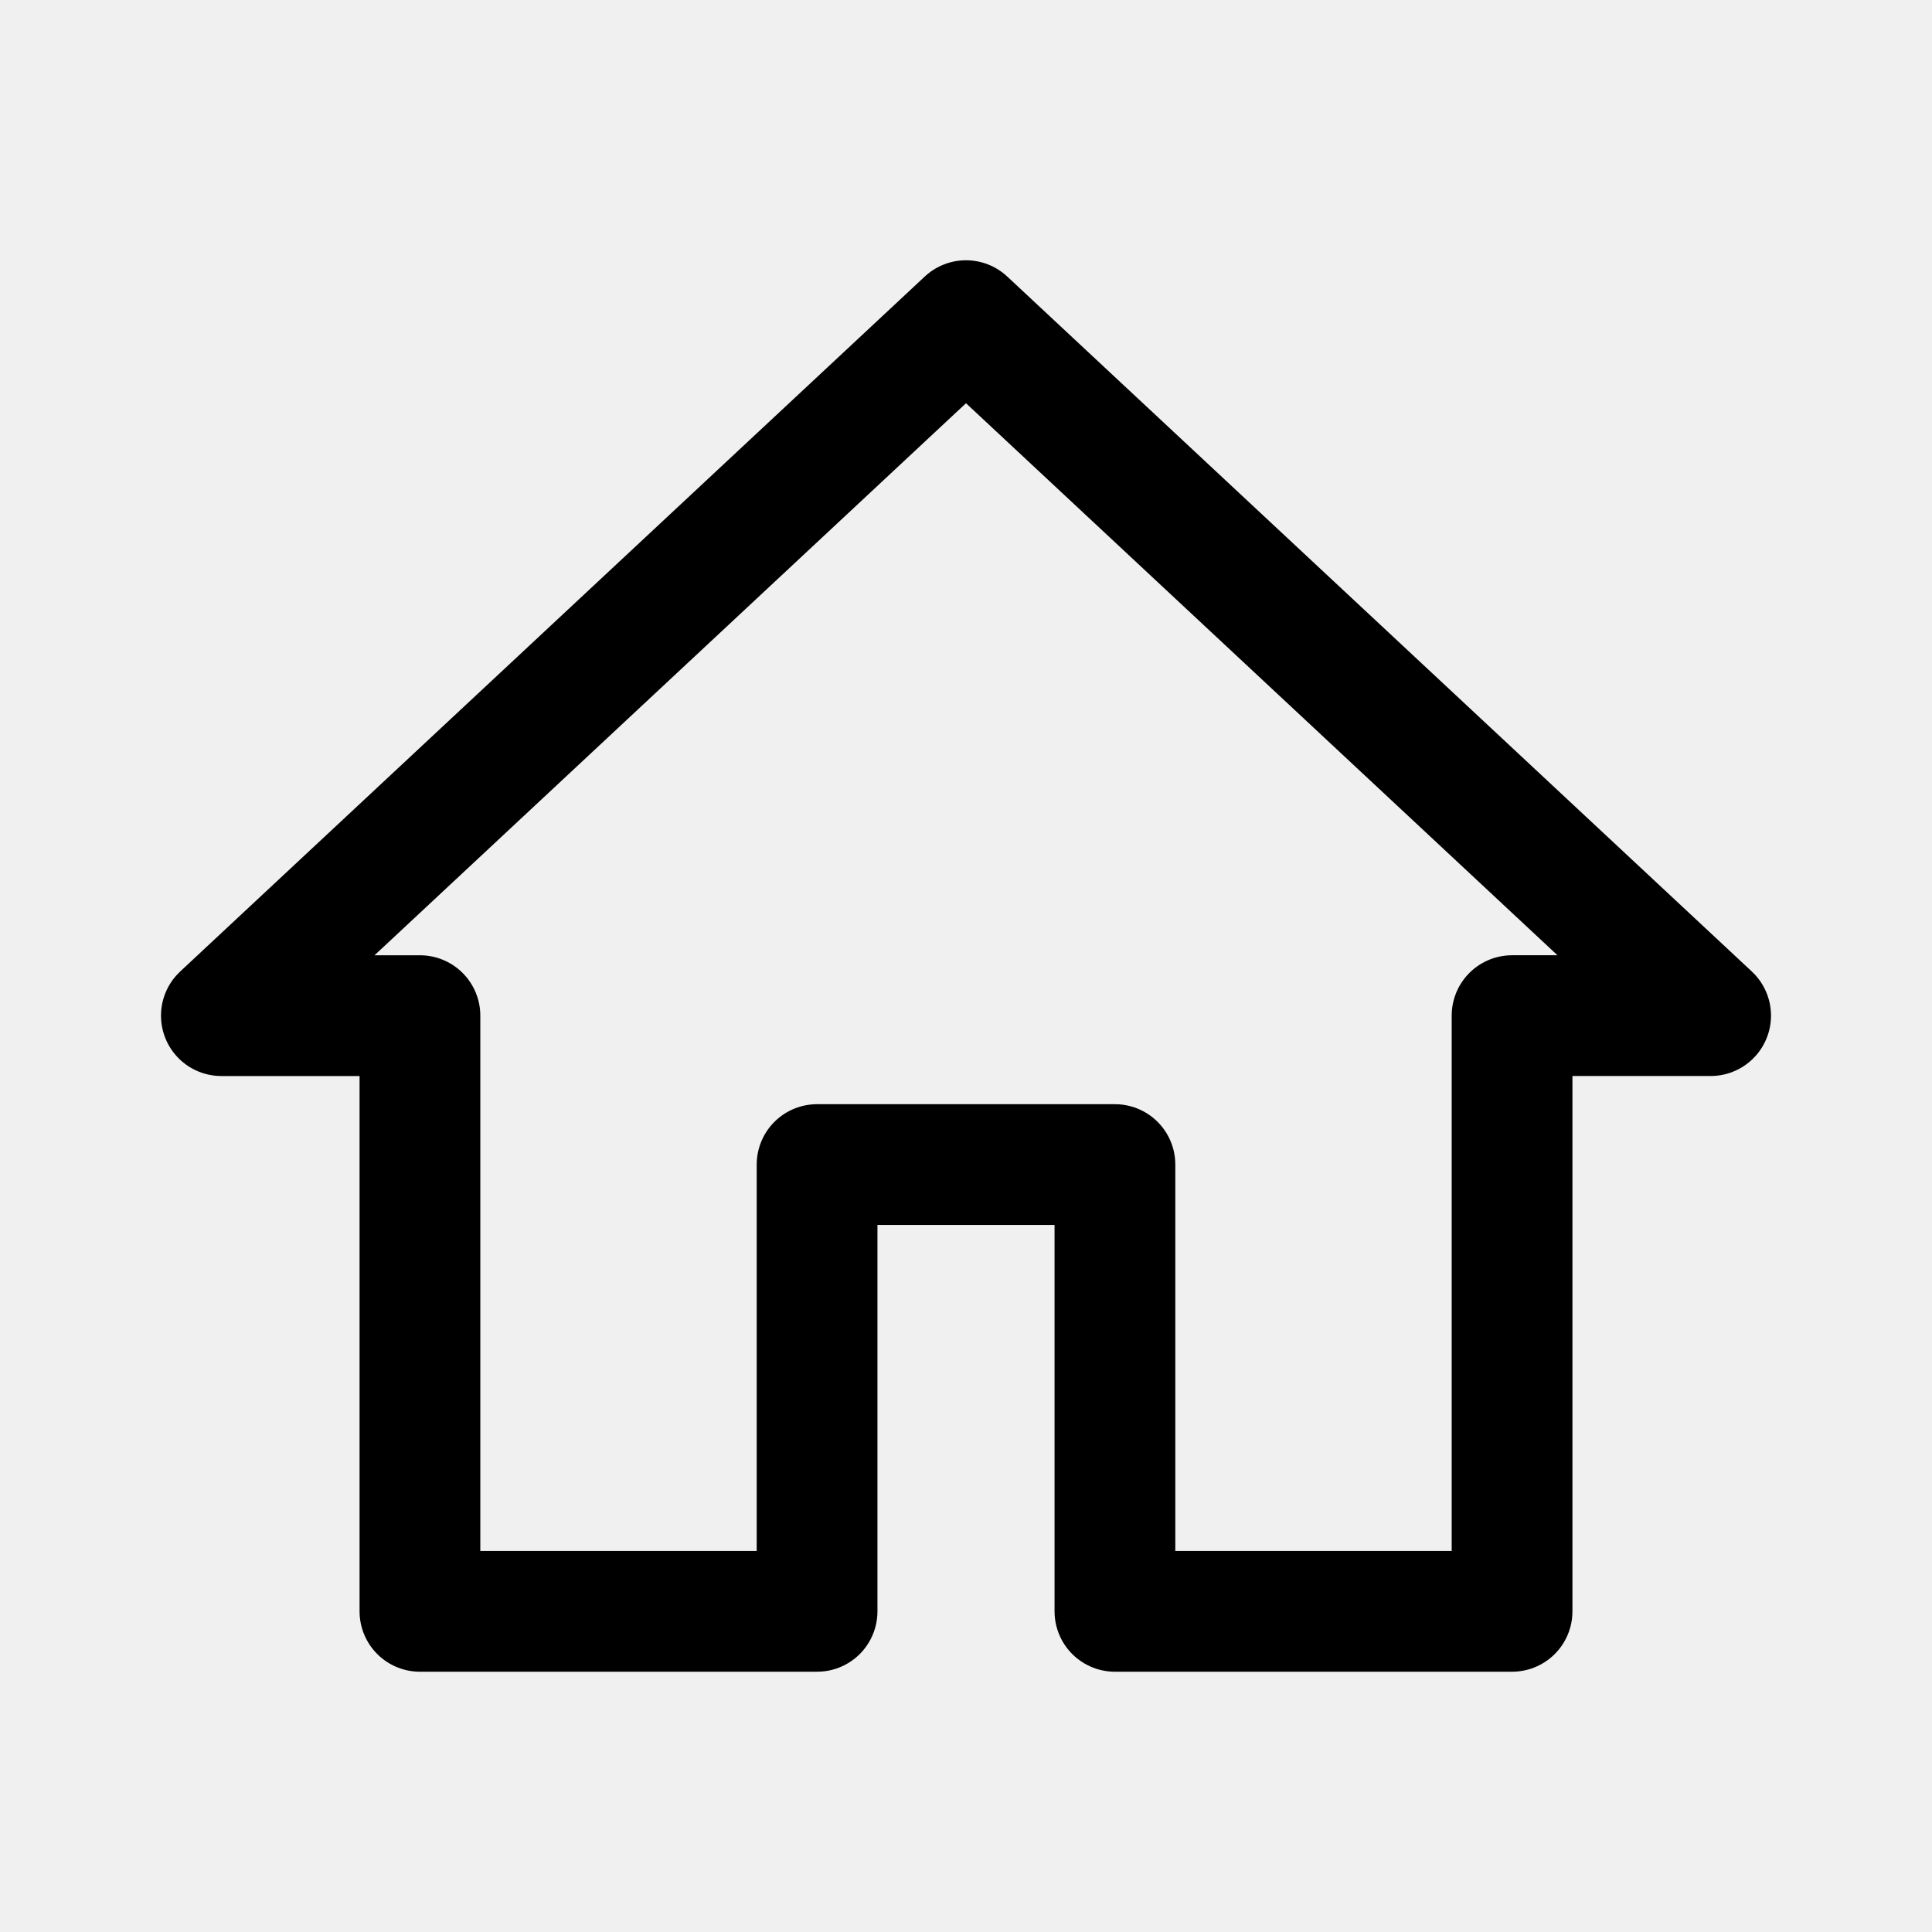
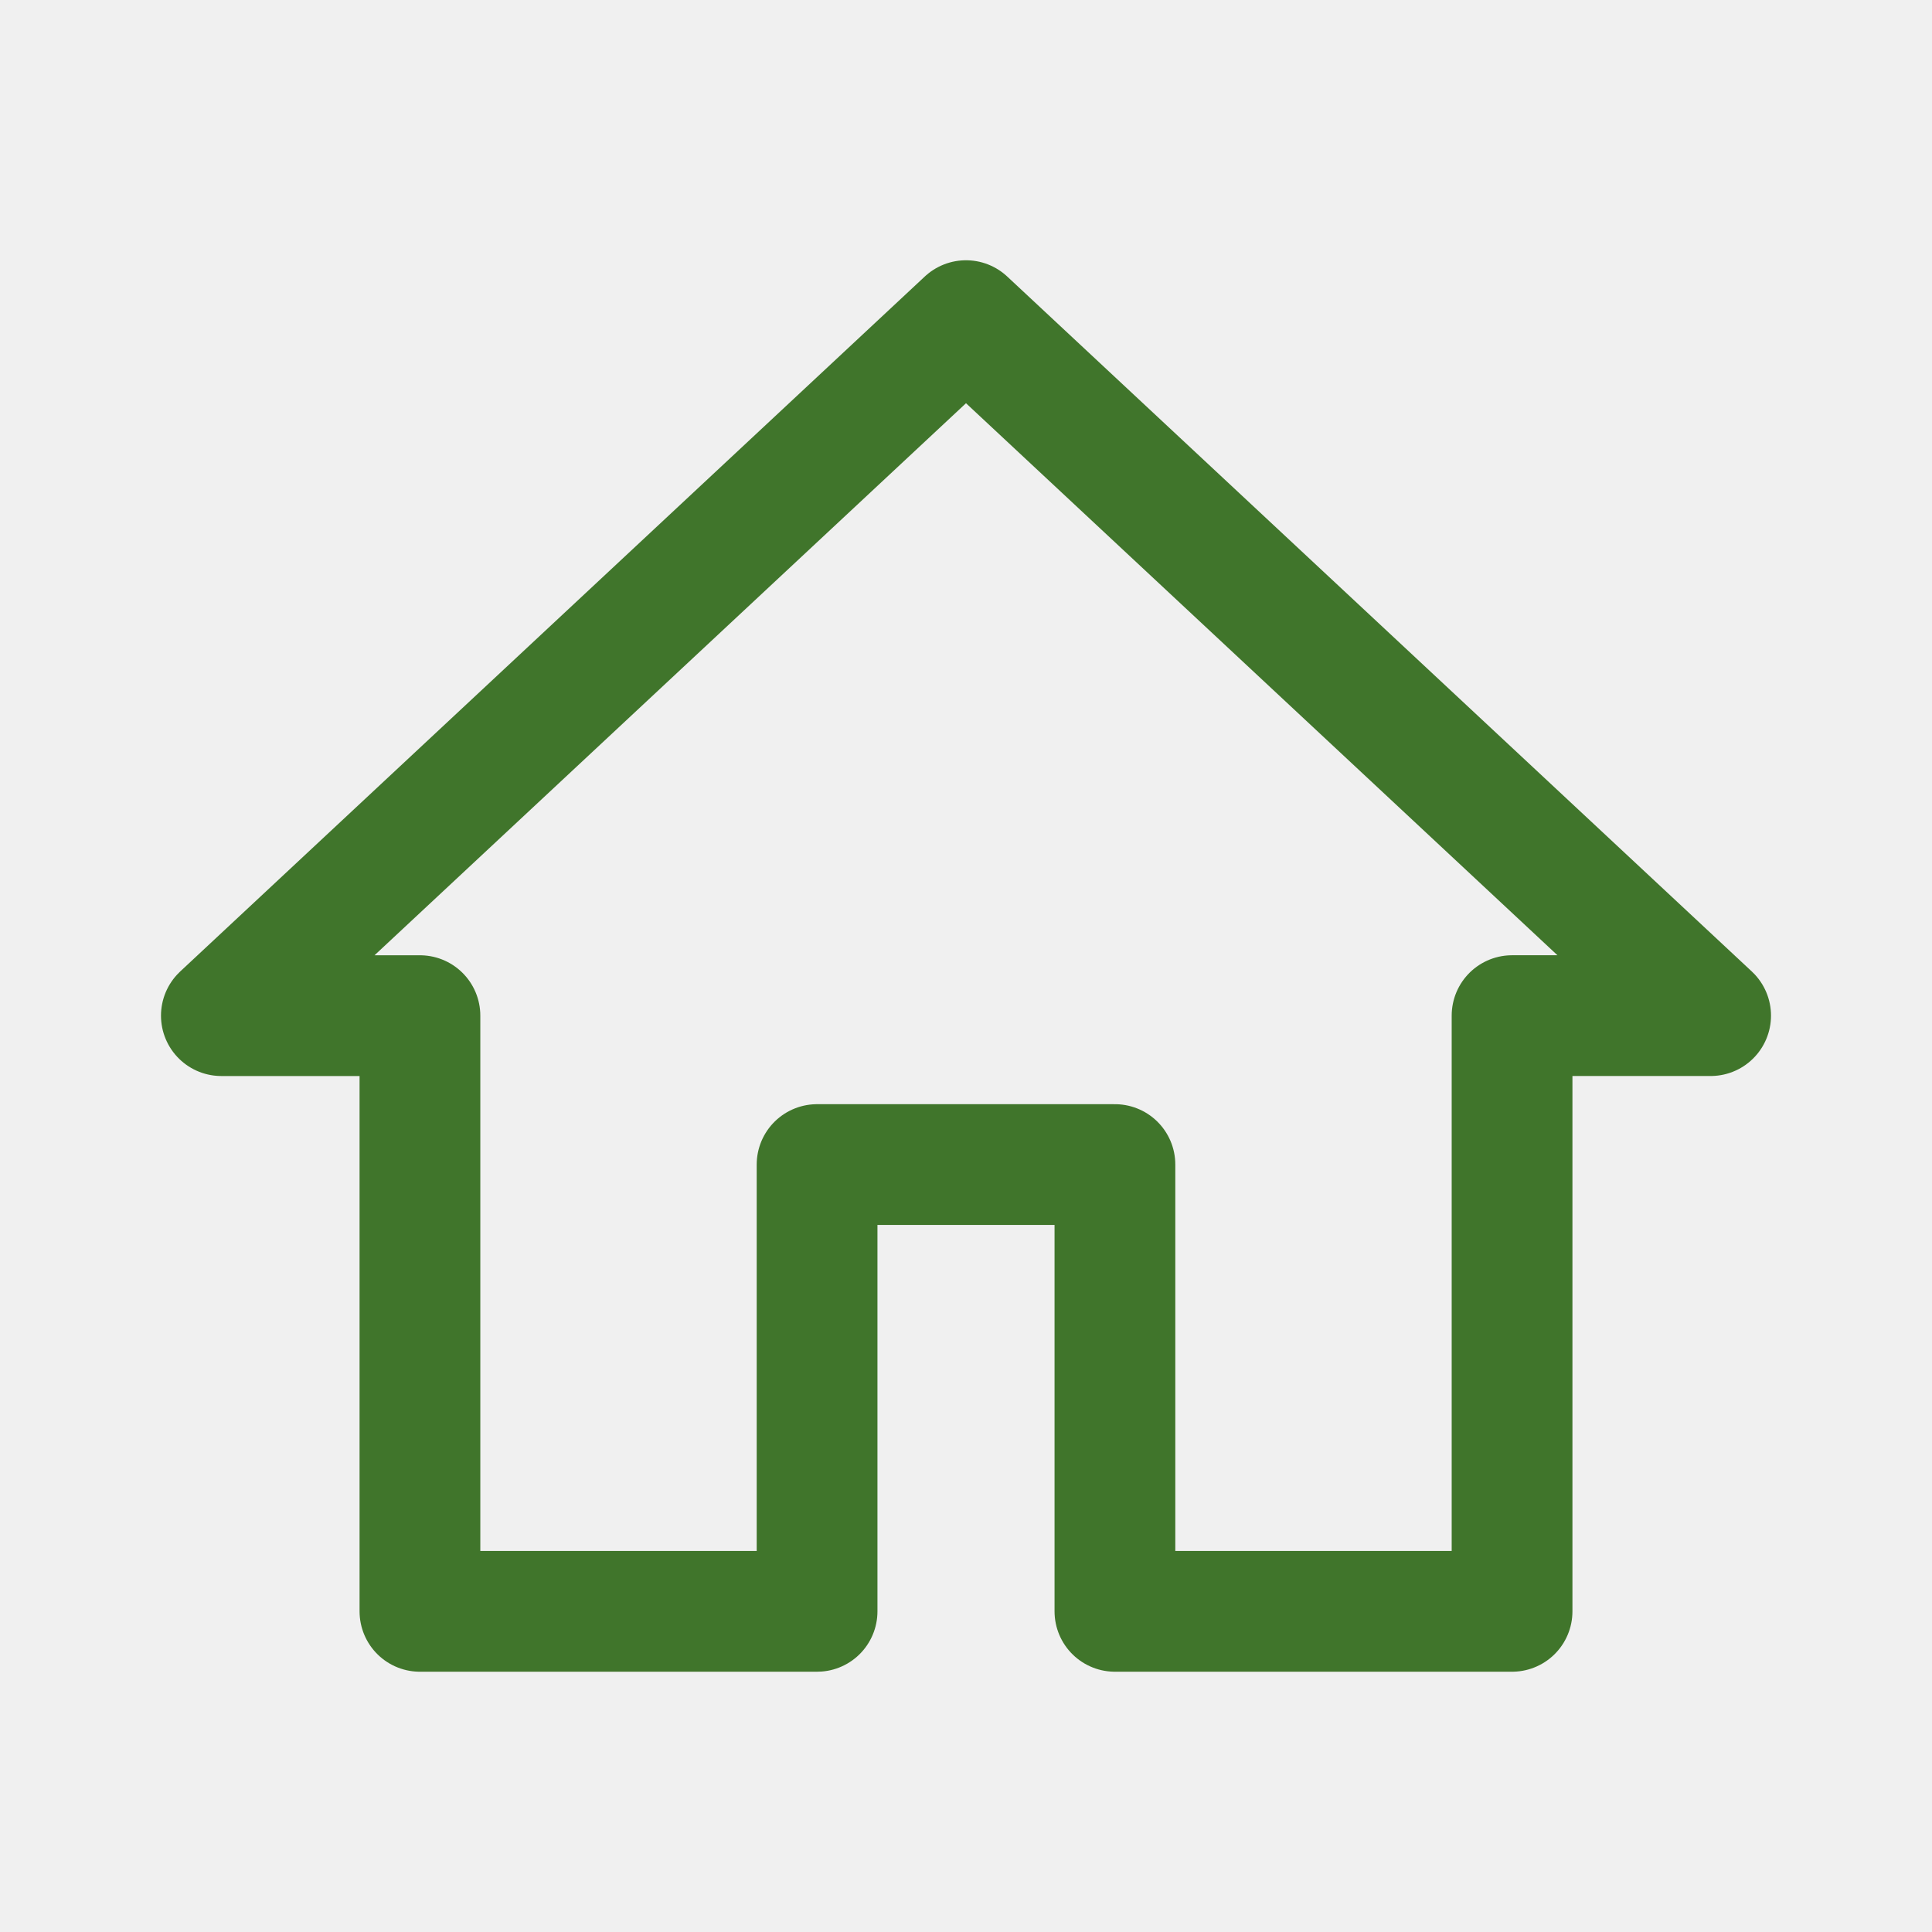
<svg xmlns="http://www.w3.org/2000/svg" width="800px" height="800px" viewBox="0 0 192 192" xml:space="preserve" id="svg1011" fill="none" version="1.1">
  <defs id="defs1009">
    <filter id="mask-powermask-path-effect5363_inverse" width="100" height="100" x="-50" y="-50" style="color-interpolation-filters:sRGB">
      <feColorMatrix id="mask-powermask-path-effect5363_primitive1" result="fbSourceGraphic" type="saturate" values="1" />
      <feColorMatrix id="mask-powermask-path-effect5363_primitive2" in="fbSourceGraphic" values="-1 0 0 0 1 0 -1 0 0 1 0 0 -1 0 1 0 0 0 1 0" />
    </filter>
    <filter id="mask-powermask-path-effect5414_inverse" width="100" height="100" x="-50" y="-50" style="color-interpolation-filters:sRGB">
      <feColorMatrix id="mask-powermask-path-effect5414_primitive1" result="fbSourceGraphic" type="saturate" values="1" />
      <feColorMatrix id="mask-powermask-path-effect5414_primitive2" in="fbSourceGraphic" values="-1 0 0 0 1 0 -1 0 0 1 0 0 -1 0 1 0 0 0 1 0" />
    </filter>
    <filter id="mask-powermask-path-effect5444_inverse" width="100" height="100" x="-50" y="-50" style="color-interpolation-filters:sRGB">
      <feColorMatrix id="mask-powermask-path-effect5444_primitive1" result="fbSourceGraphic" type="saturate" values="1" />
      <feColorMatrix id="mask-powermask-path-effect5444_primitive2" in="fbSourceGraphic" values="-1 0 0 0 1 0 -1 0 0 1 0 0 -1 0 1 0 0 0 1 0" />
    </filter>
    <filter id="mask-powermask-path-effect5462_inverse" width="100" height="100" x="-50" y="-50" style="color-interpolation-filters:sRGB">
      <feColorMatrix id="mask-powermask-path-effect5462_primitive1" result="fbSourceGraphic" type="saturate" values="1" />
      <feColorMatrix id="mask-powermask-path-effect5462_primitive2" in="fbSourceGraphic" values="-1 0 0 0 1 0 -1 0 0 1 0 0 -1 0 1 0 0 0 1 0" />
    </filter>
    <filter id="mask-powermask-path-effect5473_inverse" width="100" height="100" x="-50" y="-50" style="color-interpolation-filters:sRGB">
      <feColorMatrix id="mask-powermask-path-effect5473_primitive1" result="fbSourceGraphic" type="saturate" values="1" />
      <feColorMatrix id="mask-powermask-path-effect5473_primitive2" in="fbSourceGraphic" values="-1 0 0 0 1 0 -1 0 0 1 0 0 -1 0 1 0 0 0 1 0" />
    </filter>
    <filter id="mask-powermask-path-effect7499_inverse" width="100" height="100" x="-50" y="-50" style="color-interpolation-filters:sRGB">
      <feColorMatrix id="mask-powermask-path-effect7499_primitive1" result="fbSourceGraphic" type="saturate" values="1" />
      <feColorMatrix id="mask-powermask-path-effect7499_primitive2" in="fbSourceGraphic" values="-1 0 0 0 1 0 -1 0 0 1 0 0 -1 0 1 0 0 0 1 0" />
    </filter>
    <filter id="mask-powermask-path-effect7510_inverse" width="100" height="100" x="-50" y="-50" style="color-interpolation-filters:sRGB">
      <feColorMatrix id="mask-powermask-path-effect7510_primitive1" result="fbSourceGraphic" type="saturate" values="1" />
      <feColorMatrix id="mask-powermask-path-effect7510_primitive2" in="fbSourceGraphic" values="-1 0 0 0 1 0 -1 0 0 1 0 0 -1 0 1 0 0 0 1 0" />
    </filter>
    <filter id="mask-powermask-path-effect5363_inverse-3" width="100" height="100" x="-50" y="-50" style="color-interpolation-filters:sRGB">
      <feColorMatrix id="mask-powermask-path-effect5363_primitive1-8" result="fbSourceGraphic" type="saturate" values="1" />
      <feColorMatrix id="mask-powermask-path-effect5363_primitive2-0" in="fbSourceGraphic" values="-1 0 0 0 1 0 -1 0 0 1 0 0 -1 0 1 0 0 0 1 0" />
    </filter>
    <filter id="mask-powermask-path-effect5414_inverse-1" width="100" height="100" x="-50" y="-50" style="color-interpolation-filters:sRGB">
      <feColorMatrix id="mask-powermask-path-effect5414_primitive1-5" result="fbSourceGraphic" type="saturate" values="1" />
      <feColorMatrix id="mask-powermask-path-effect5414_primitive2-0" in="fbSourceGraphic" values="-1 0 0 0 1 0 -1 0 0 1 0 0 -1 0 1 0 0 0 1 0" />
    </filter>
    <filter id="mask-powermask-path-effect5444_inverse-8" width="100" height="100" x="-50" y="-50" style="color-interpolation-filters:sRGB">
      <feColorMatrix id="mask-powermask-path-effect5444_primitive1-0" result="fbSourceGraphic" type="saturate" values="1" />
      <feColorMatrix id="mask-powermask-path-effect5444_primitive2-7" in="fbSourceGraphic" values="-1 0 0 0 1 0 -1 0 0 1 0 0 -1 0 1 0 0 0 1 0" />
    </filter>
    <filter id="mask-powermask-path-effect5462_inverse-6" width="100" height="100" x="-50" y="-50" style="color-interpolation-filters:sRGB">
      <feColorMatrix id="mask-powermask-path-effect5462_primitive1-1" result="fbSourceGraphic" type="saturate" values="1" />
      <feColorMatrix id="mask-powermask-path-effect5462_primitive2-5" in="fbSourceGraphic" values="-1 0 0 0 1 0 -1 0 0 1 0 0 -1 0 1 0 0 0 1 0" />
    </filter>
    <filter id="mask-powermask-path-effect5473_inverse-5" width="100" height="100" x="-50" y="-50" style="color-interpolation-filters:sRGB">
      <feColorMatrix id="mask-powermask-path-effect5473_primitive1-3" result="fbSourceGraphic" type="saturate" values="1" />
      <feColorMatrix id="mask-powermask-path-effect5473_primitive2-5" in="fbSourceGraphic" values="-1 0 0 0 1 0 -1 0 0 1 0 0 -1 0 1 0 0 0 1 0" />
    </filter>
    <filter id="mask-powermask-path-effect7499_inverse-3" width="100" height="100" x="-50" y="-50" style="color-interpolation-filters:sRGB">
      <feColorMatrix id="mask-powermask-path-effect7499_primitive1-5" result="fbSourceGraphic" type="saturate" values="1" />
      <feColorMatrix id="mask-powermask-path-effect7499_primitive2-1" in="fbSourceGraphic" values="-1 0 0 0 1 0 -1 0 0 1 0 0 -1 0 1 0 0 0 1 0" />
    </filter>
    <filter id="mask-powermask-path-effect7510_inverse-0" width="100" height="100" x="-50" y="-50" style="color-interpolation-filters:sRGB">
      <feColorMatrix id="mask-powermask-path-effect7510_primitive1-6" result="fbSourceGraphic" type="saturate" values="1" />
      <feColorMatrix id="mask-powermask-path-effect7510_primitive2-1" in="fbSourceGraphic" values="-1 0 0 0 1 0 -1 0 0 1 0 0 -1 0 1 0 0 0 1 0" />
    </filter>
    <filter id="filter0_d" width="61.288" height="67.596" x="10.75" y="8.779" color-interpolation-filters="sRGB" filterUnits="userSpaceOnUse">
      <feFlood id="feFlood3303" flood-opacity="0" result="BackgroundImageFix" />
      <feColorMatrix id="feColorMatrix3305" in="SourceAlpha" type="matrix" values="0 0 0 0 0 0 0 0 0 0 0 0 0 0 0 0 0 0 127 0" />
      <feOffset id="feOffset3307" />
      <feGaussianBlur id="feGaussianBlur3309" stdDeviation="10" />
      <feColorMatrix id="feColorMatrix3311" type="matrix" values="0 0 0 0 0.331 0 0 0 0 0.399 0 0 0 0 0.496 0 0 0 0.32 0" />
      <feBlend id="feBlend3313" in2="BackgroundImageFix" mode="normal" result="effect1_dropShadow" />
      <feBlend id="feBlend3315" in="SourceGraphic" in2="effect1_dropShadow" mode="normal" result="shape" />
    </filter>
    <filter id="mask-powermask-path-effect5363_inverse-7" width="100" height="100" x="-50" y="-50" style="color-interpolation-filters:sRGB">
      <feColorMatrix id="mask-powermask-path-effect5363_primitive1-3" result="fbSourceGraphic" type="saturate" values="1" />
      <feColorMatrix id="mask-powermask-path-effect5363_primitive2-2" in="fbSourceGraphic" values="-1 0 0 0 1 0 -1 0 0 1 0 0 -1 0 1 0 0 0 1 0" />
    </filter>
    <filter id="mask-powermask-path-effect5414_inverse-9" width="100" height="100" x="-50" y="-50" style="color-interpolation-filters:sRGB">
      <feColorMatrix id="mask-powermask-path-effect5414_primitive1-6" result="fbSourceGraphic" type="saturate" values="1" />
      <feColorMatrix id="mask-powermask-path-effect5414_primitive2-5" in="fbSourceGraphic" values="-1 0 0 0 1 0 -1 0 0 1 0 0 -1 0 1 0 0 0 1 0" />
    </filter>
    <filter id="mask-powermask-path-effect5444_inverse-3" width="100" height="100" x="-50" y="-50" style="color-interpolation-filters:sRGB">
      <feColorMatrix id="mask-powermask-path-effect5444_primitive1-7" result="fbSourceGraphic" type="saturate" values="1" />
      <feColorMatrix id="mask-powermask-path-effect5444_primitive2-6" in="fbSourceGraphic" values="-1 0 0 0 1 0 -1 0 0 1 0 0 -1 0 1 0 0 0 1 0" />
    </filter>
    <filter id="mask-powermask-path-effect5462_inverse-61" width="100" height="100" x="-50" y="-50" style="color-interpolation-filters:sRGB">
      <feColorMatrix id="mask-powermask-path-effect5462_primitive1-0" result="fbSourceGraphic" type="saturate" values="1" />
      <feColorMatrix id="mask-powermask-path-effect5462_primitive2-8" in="fbSourceGraphic" values="-1 0 0 0 1 0 -1 0 0 1 0 0 -1 0 1 0 0 0 1 0" />
    </filter>
    <filter id="mask-powermask-path-effect5473_inverse-4" width="100" height="100" x="-50" y="-50" style="color-interpolation-filters:sRGB">
      <feColorMatrix id="mask-powermask-path-effect5473_primitive1-38" result="fbSourceGraphic" type="saturate" values="1" />
      <feColorMatrix id="mask-powermask-path-effect5473_primitive2-6" in="fbSourceGraphic" values="-1 0 0 0 1 0 -1 0 0 1 0 0 -1 0 1 0 0 0 1 0" />
    </filter>
    <filter id="mask-powermask-path-effect7499_inverse-2" width="100" height="100" x="-50" y="-50" style="color-interpolation-filters:sRGB">
      <feColorMatrix id="mask-powermask-path-effect7499_primitive1-3" result="fbSourceGraphic" type="saturate" values="1" />
      <feColorMatrix id="mask-powermask-path-effect7499_primitive2-8" in="fbSourceGraphic" values="-1 0 0 0 1 0 -1 0 0 1 0 0 -1 0 1 0 0 0 1 0" />
    </filter>
    <filter id="mask-powermask-path-effect7510_inverse-3" width="100" height="100" x="-50" y="-50" style="color-interpolation-filters:sRGB">
      <feColorMatrix id="mask-powermask-path-effect7510_primitive1-2" result="fbSourceGraphic" type="saturate" values="1" />
      <feColorMatrix id="mask-powermask-path-effect7510_primitive2-7" in="fbSourceGraphic" values="-1 0 0 0 1 0 -1 0 0 1 0 0 -1 0 1 0 0 0 1 0" />
    </filter>
    <filter id="filter0_d-9" width="61.288" height="67.596" x="10.75" y="8.779" color-interpolation-filters="sRGB" filterUnits="userSpaceOnUse">
      <feFlood id="feFlood3303-4" flood-opacity="0" result="BackgroundImageFix" />
      <feColorMatrix id="feColorMatrix3305-4" in="SourceAlpha" type="matrix" values="0 0 0 0 0 0 0 0 0 0 0 0 0 0 0 0 0 0 127 0" />
      <feOffset id="feOffset3307-0" />
      <feGaussianBlur id="feGaussianBlur3309-2" stdDeviation="10" />
      <feColorMatrix id="feColorMatrix3311-8" type="matrix" values="0 0 0 0 0.331 0 0 0 0 0.399 0 0 0 0 0.496 0 0 0 0.32 0" />
      <feBlend id="feBlend3313-6" in2="BackgroundImageFix" mode="normal" result="effect1_dropShadow" />
      <feBlend id="feBlend3315-3" in="SourceGraphic" in2="effect1_dropShadow" mode="normal" result="shape" />
    </filter>
    <filter id="mask-powermask-path-effect5363_inverse-2" width="100" height="100" x="-50" y="-50" style="color-interpolation-filters:sRGB">
      <feColorMatrix id="mask-powermask-path-effect5363_primitive1-2" result="fbSourceGraphic" type="saturate" values="1" />
      <feColorMatrix id="mask-powermask-path-effect5363_primitive2-8" in="fbSourceGraphic" values="-1 0 0 0 1 0 -1 0 0 1 0 0 -1 0 1 0 0 0 1 0" />
    </filter>
    <filter id="mask-powermask-path-effect5414_inverse-3" width="100" height="100" x="-50" y="-50" style="color-interpolation-filters:sRGB">
      <feColorMatrix id="mask-powermask-path-effect5414_primitive1-8" result="fbSourceGraphic" type="saturate" values="1" />
      <feColorMatrix id="mask-powermask-path-effect5414_primitive2-1" in="fbSourceGraphic" values="-1 0 0 0 1 0 -1 0 0 1 0 0 -1 0 1 0 0 0 1 0" />
    </filter>
    <filter id="mask-powermask-path-effect5444_inverse-2" width="100" height="100" x="-50" y="-50" style="color-interpolation-filters:sRGB">
      <feColorMatrix id="mask-powermask-path-effect5444_primitive1-6" result="fbSourceGraphic" type="saturate" values="1" />
      <feColorMatrix id="mask-powermask-path-effect5444_primitive2-4" in="fbSourceGraphic" values="-1 0 0 0 1 0 -1 0 0 1 0 0 -1 0 1 0 0 0 1 0" />
    </filter>
    <filter id="mask-powermask-path-effect5462_inverse-1" width="100" height="100" x="-50" y="-50" style="color-interpolation-filters:sRGB">
      <feColorMatrix id="mask-powermask-path-effect5462_primitive1-10" result="fbSourceGraphic" type="saturate" values="1" />
      <feColorMatrix id="mask-powermask-path-effect5462_primitive2-0" in="fbSourceGraphic" values="-1 0 0 0 1 0 -1 0 0 1 0 0 -1 0 1 0 0 0 1 0" />
    </filter>
    <filter id="mask-powermask-path-effect5473_inverse-1" width="100" height="100" x="-50" y="-50" style="color-interpolation-filters:sRGB">
      <feColorMatrix id="mask-powermask-path-effect5473_primitive1-1" result="fbSourceGraphic" type="saturate" values="1" />
      <feColorMatrix id="mask-powermask-path-effect5473_primitive2-7" in="fbSourceGraphic" values="-1 0 0 0 1 0 -1 0 0 1 0 0 -1 0 1 0 0 0 1 0" />
    </filter>
    <filter id="mask-powermask-path-effect7499_inverse-1" width="100" height="100" x="-50" y="-50" style="color-interpolation-filters:sRGB">
      <feColorMatrix id="mask-powermask-path-effect7499_primitive1-53" result="fbSourceGraphic" type="saturate" values="1" />
      <feColorMatrix id="mask-powermask-path-effect7499_primitive2-7" in="fbSourceGraphic" values="-1 0 0 0 1 0 -1 0 0 1 0 0 -1 0 1 0 0 0 1 0" />
    </filter>
    <filter id="mask-powermask-path-effect7510_inverse-1" width="100" height="100" x="-50" y="-50" style="color-interpolation-filters:sRGB">
      <feColorMatrix id="mask-powermask-path-effect7510_primitive1-7" result="fbSourceGraphic" type="saturate" values="1" />
      <feColorMatrix id="mask-powermask-path-effect7510_primitive2-3" in="fbSourceGraphic" values="-1 0 0 0 1 0 -1 0 0 1 0 0 -1 0 1 0 0 0 1 0" />
    </filter>
    <filter id="filter0_d-0" width="61.288" height="67.596" x="10.75" y="8.779" color-interpolation-filters="sRGB" filterUnits="userSpaceOnUse">
      <feFlood id="feFlood3303-0" flood-opacity="0" result="BackgroundImageFix" />
      <feColorMatrix id="feColorMatrix3305-0" in="SourceAlpha" type="matrix" values="0 0 0 0 0 0 0 0 0 0 0 0 0 0 0 0 0 0 127 0" />
      <feOffset id="feOffset3307-7" />
      <feGaussianBlur id="feGaussianBlur3309-5" stdDeviation="10" />
      <feColorMatrix id="feColorMatrix3311-2" type="matrix" values="0 0 0 0 0.331 0 0 0 0 0.399 0 0 0 0 0.496 0 0 0 0.32 0" />
      <feBlend id="feBlend3313-4" in2="BackgroundImageFix" mode="normal" result="effect1_dropShadow" />
      <feBlend id="feBlend3315-4" in="SourceGraphic" in2="effect1_dropShadow" mode="normal" result="shape" />
    </filter>
    <filter id="mask-powermask-path-effect5363_inverse-1" width="100" height="100" x="-50" y="-50" style="color-interpolation-filters:sRGB">
      <feColorMatrix id="mask-powermask-path-effect5363_primitive1-5" result="fbSourceGraphic" type="saturate" values="1" />
      <feColorMatrix id="mask-powermask-path-effect5363_primitive2-6" in="fbSourceGraphic" values="-1 0 0 0 1 0 -1 0 0 1 0 0 -1 0 1 0 0 0 1 0" />
    </filter>
    <filter id="mask-powermask-path-effect5414_inverse-2" width="100" height="100" x="-50" y="-50" style="color-interpolation-filters:sRGB">
      <feColorMatrix id="mask-powermask-path-effect5414_primitive1-67" result="fbSourceGraphic" type="saturate" values="1" />
      <feColorMatrix id="mask-powermask-path-effect5414_primitive2-4" in="fbSourceGraphic" values="-1 0 0 0 1 0 -1 0 0 1 0 0 -1 0 1 0 0 0 1 0" />
    </filter>
    <filter id="mask-powermask-path-effect5444_inverse-86" width="100" height="100" x="-50" y="-50" style="color-interpolation-filters:sRGB">
      <feColorMatrix id="mask-powermask-path-effect5444_primitive1-71" result="fbSourceGraphic" type="saturate" values="1" />
      <feColorMatrix id="mask-powermask-path-effect5444_primitive2-2" in="fbSourceGraphic" values="-1 0 0 0 1 0 -1 0 0 1 0 0 -1 0 1 0 0 0 1 0" />
    </filter>
    <filter id="mask-powermask-path-effect5462_inverse-3" width="100" height="100" x="-50" y="-50" style="color-interpolation-filters:sRGB">
      <feColorMatrix id="mask-powermask-path-effect5462_primitive1-3" result="fbSourceGraphic" type="saturate" values="1" />
      <feColorMatrix id="mask-powermask-path-effect5462_primitive2-7" in="fbSourceGraphic" values="-1 0 0 0 1 0 -1 0 0 1 0 0 -1 0 1 0 0 0 1 0" />
    </filter>
    <filter id="mask-powermask-path-effect5473_inverse-2" width="100" height="100" x="-50" y="-50" style="color-interpolation-filters:sRGB">
      <feColorMatrix id="mask-powermask-path-effect5473_primitive1-0" result="fbSourceGraphic" type="saturate" values="1" />
      <feColorMatrix id="mask-powermask-path-effect5473_primitive2-1" in="fbSourceGraphic" values="-1 0 0 0 1 0 -1 0 0 1 0 0 -1 0 1 0 0 0 1 0" />
    </filter>
    <filter id="mask-powermask-path-effect7499_inverse-6" width="100" height="100" x="-50" y="-50" style="color-interpolation-filters:sRGB">
      <feColorMatrix id="mask-powermask-path-effect7499_primitive1-6" result="fbSourceGraphic" type="saturate" values="1" />
      <feColorMatrix id="mask-powermask-path-effect7499_primitive2-4" in="fbSourceGraphic" values="-1 0 0 0 1 0 -1 0 0 1 0 0 -1 0 1 0 0 0 1 0" />
    </filter>
    <filter id="mask-powermask-path-effect7510_inverse-8" width="100" height="100" x="-50" y="-50" style="color-interpolation-filters:sRGB">
      <feColorMatrix id="mask-powermask-path-effect7510_primitive1-61" result="fbSourceGraphic" type="saturate" values="1" />
      <feColorMatrix id="mask-powermask-path-effect7510_primitive2-34" in="fbSourceGraphic" values="-1 0 0 0 1 0 -1 0 0 1 0 0 -1 0 1 0 0 0 1 0" />
    </filter>
    <filter id="filter0_d-2" width="61.288" height="67.596" x="10.75" y="8.779" color-interpolation-filters="sRGB" filterUnits="userSpaceOnUse">
      <feFlood id="feFlood3303-8" flood-opacity="0" result="BackgroundImageFix" />
      <feColorMatrix id="feColorMatrix3305-1" in="SourceAlpha" type="matrix" values="0 0 0 0 0 0 0 0 0 0 0 0 0 0 0 0 0 0 127 0" />
      <feOffset id="feOffset3307-2" />
      <feGaussianBlur id="feGaussianBlur3309-55" stdDeviation="10" />
      <feColorMatrix id="feColorMatrix3311-7" type="matrix" values="0 0 0 0 0.331 0 0 0 0 0.399 0 0 0 0 0.496 0 0 0 0.32 0" />
      <feBlend id="feBlend3313-7" in2="BackgroundImageFix" mode="normal" result="effect1_dropShadow" />
      <feBlend id="feBlend3315-5" in="SourceGraphic" in2="effect1_dropShadow" mode="normal" result="shape" />
    </filter>
    <clipPath id="a">
      <path id="path1006" fill="#ffffff" d="M0 0h192v192H0z" />
    </clipPath>
    <clipPath id="clipPath7516" clipPathUnits="userSpaceOnUse">
      <path id="path7518" fill="#ffffff" d="M18.79 67.427a5.31 5.31 0 0 1-4.034-5.146V33.623c0-2.763 2.61-4.789 5.304-4.116l17.054 4.26a5.31 5.31 0 0 1 4.033 5.146V67.57c0 2.762-2.61 4.789-5.304 4.116z" style="display:block;fill:#ffffff;fill-opacity:1;stroke:none;stroke-width:4.4;stroke-dasharray:none;stroke-opacity:1" />
    </clipPath>
    <clipPath id="clipPath7528" clipPathUnits="userSpaceOnUse">
      <path id="path7530" fill="#ffffff" d="M34.838 60.83a5.31 5.31 0 0 1-4.033-5.147V27.026c0-2.763 2.61-4.79 5.303-4.117l17.054 4.26a5.31 5.31 0 0 1 4.034 5.146v28.658c0 2.763-2.61 4.79-5.304 4.116z" style="display:block;fill:#ffffff;fill-opacity:1;stroke:none;stroke-width:4.4;stroke-dasharray:none;stroke-opacity:1" />
    </clipPath>
    <clipPath id="a-4">
      <path id="path1006-0" fill="#ffffff" d="M0 0h192v192H0z" />
    </clipPath>
    <clipPath id="clipPath7516-8" clipPathUnits="userSpaceOnUse">
      <path id="path7518-9" fill="#ffffff" d="M18.79 67.427a5.31 5.31 0 0 1-4.034-5.146V33.623c0-2.763 2.61-4.789 5.304-4.116l17.054 4.26a5.31 5.31 0 0 1 4.033 5.146V67.57c0 2.762-2.61 4.789-5.304 4.116z" style="display:block;fill:#ffffff;fill-opacity:1;stroke:none;stroke-width:4.4;stroke-dasharray:none;stroke-opacity:1" />
    </clipPath>
    <clipPath id="clipPath7528-8" clipPathUnits="userSpaceOnUse">
      <path id="path7530-4" fill="#ffffff" d="M34.838 60.83a5.31 5.31 0 0 1-4.033-5.147V27.026c0-2.763 2.61-4.79 5.303-4.117l17.054 4.26a5.31 5.31 0 0 1 4.034 5.146v28.658c0 2.763-2.61 4.79-5.304 4.116z" style="display:block;fill:#ffffff;fill-opacity:1;stroke:none;stroke-width:4.4;stroke-dasharray:none;stroke-opacity:1" />
    </clipPath>
    <clipPath id="a-2">
      <path id="path1006-9" fill="#ffffff" d="M0 0h192v192H0z" />
    </clipPath>
    <clipPath id="clipPath7516-0" clipPathUnits="userSpaceOnUse">
      <path id="path7518-8" fill="#ffffff" d="M18.79 67.427a5.31 5.31 0 0 1-4.034-5.146V33.623c0-2.763 2.61-4.789 5.304-4.116l17.054 4.26a5.31 5.31 0 0 1 4.033 5.146V67.57c0 2.762-2.61 4.789-5.304 4.116z" style="display:block;fill:#ffffff;fill-opacity:1;stroke:none;stroke-width:4.4;stroke-dasharray:none;stroke-opacity:1" />
    </clipPath>
    <clipPath id="clipPath7528-3" clipPathUnits="userSpaceOnUse">
      <path id="path7530-9" fill="#ffffff" d="M34.838 60.83a5.31 5.31 0 0 1-4.033-5.147V27.026c0-2.763 2.61-4.79 5.303-4.117l17.054 4.26a5.31 5.31 0 0 1 4.034 5.146v28.658c0 2.763-2.61 4.79-5.304 4.116z" style="display:block;fill:#ffffff;fill-opacity:1;stroke:none;stroke-width:4.4;stroke-dasharray:none;stroke-opacity:1" />
    </clipPath>
    <clipPath id="a-6">
      <path id="path1006-6" fill="#ffffff" d="M0 0h192v192H0z" />
    </clipPath>
    <clipPath id="clipPath7516-08" clipPathUnits="userSpaceOnUse">
      <path id="path7518-0" fill="#ffffff" d="M18.79 67.427a5.31 5.31 0 0 1-4.034-5.146V33.623c0-2.763 2.61-4.789 5.304-4.116l17.054 4.26a5.31 5.31 0 0 1 4.033 5.146V67.57c0 2.762-2.61 4.789-5.304 4.116z" style="display:block;fill:#ffffff;fill-opacity:1;stroke:none;stroke-width:4.4;stroke-dasharray:none;stroke-opacity:1" />
    </clipPath>
    <clipPath id="clipPath7528-5" clipPathUnits="userSpaceOnUse">
      <path id="path7530-1" fill="#ffffff" d="M34.838 60.83a5.31 5.31 0 0 1-4.033-5.147V27.026c0-2.763 2.61-4.79 5.303-4.117l17.054 4.26a5.31 5.31 0 0 1 4.034 5.146v28.658c0 2.763-2.61 4.79-5.304 4.116z" style="display:block;fill:#ffffff;fill-opacity:1;stroke:none;stroke-width:4.4;stroke-dasharray:none;stroke-opacity:1" />
    </clipPath>
    <clipPath id="a-3">
      <path id="path1006-3" fill="#ffffff" d="M0 0h192v192H0z" />
    </clipPath>
    <clipPath id="clipPath7516-4" clipPathUnits="userSpaceOnUse">
      <path id="path7518-6" fill="#ffffff" d="M18.79 67.427a5.31 5.31 0 0 1-4.034-5.146V33.623c0-2.763 2.61-4.789 5.304-4.116l17.054 4.26a5.31 5.31 0 0 1 4.033 5.146V67.57c0 2.762-2.61 4.789-5.304 4.116z" style="display:block;fill:#ffffff;fill-opacity:1;stroke:none;stroke-width:4.4;stroke-dasharray:none;stroke-opacity:1" />
    </clipPath>
    <clipPath id="clipPath7528-1" clipPathUnits="userSpaceOnUse">
      <path id="path7530-16" fill="#ffffff" d="M34.838 60.83a5.31 5.31 0 0 1-4.033-5.147V27.026c0-2.763 2.61-4.79 5.303-4.117l17.054 4.26a5.31 5.31 0 0 1 4.034 5.146v28.658c0 2.763-2.61 4.79-5.304 4.116z" style="display:block;fill:#ffffff;fill-opacity:1;stroke:none;stroke-width:4.4;stroke-dasharray:none;stroke-opacity:1" />
    </clipPath>
    <radialGradient id="paint0_radial" cx="0" cy="0" r="1" gradientTransform="matrix(84.0465 0 0 84.2932 25.426 19.68)" gradientUnits="userSpaceOnUse">
      <stop id="stop3318" offset=".031" stop-color="#98C7FF" />
      <stop id="stop3320" offset=".469" stop-color="#1065E4" />
      <stop id="stop3322" offset="1" stop-color="#044AB1" />
    </radialGradient>
    <radialGradient id="paint2_radial" cx="0" cy="0" r="1" gradientTransform="matrix(0 -44.5345 37.387 0 41.297 45.242)" gradientUnits="userSpaceOnUse">
      <stop id="stop3330" stop-color="#ffffff" />
      <stop id="stop3332" offset=".339" stop-color="#ffffff" />
      <stop id="stop3334" offset="1" stop-color="#ECF4FF" />
    </radialGradient>
    <radialGradient id="paint3_radial" cx="0" cy="0" r="1" gradientTransform="matrix(0 -14.6613 14.7339 0 41.422 45.495)" gradientUnits="userSpaceOnUse">
      <stop id="stop3337" offset=".292" stop-color="#ffffff" />
      <stop id="stop3339" offset="1" stop-color="#F3F8FF" />
    </radialGradient>
    <radialGradient id="paint0_radial-0" cx="0" cy="0" r="1" gradientTransform="matrix(84.0465 0 0 84.2932 25.426 19.68)" gradientUnits="userSpaceOnUse">
      <stop id="stop3318-7" offset=".031" stop-color="#98C7FF" />
      <stop id="stop3320-9" offset=".469" stop-color="#1065E4" />
      <stop id="stop3322-9" offset="1" stop-color="#044AB1" />
    </radialGradient>
    <radialGradient id="paint2_radial-3" cx="0" cy="0" r="1" gradientTransform="matrix(0 -44.5345 37.387 0 41.297 45.242)" gradientUnits="userSpaceOnUse">
      <stop id="stop3330-4" stop-color="#ffffff" />
      <stop id="stop3332-1" offset=".339" stop-color="#ffffff" />
      <stop id="stop3334-2" offset="1" stop-color="#ECF4FF" />
    </radialGradient>
    <radialGradient id="paint3_radial-0" cx="0" cy="0" r="1" gradientTransform="matrix(0 -14.6613 14.7339 0 41.422 45.495)" gradientUnits="userSpaceOnUse">
      <stop id="stop3337-8" offset=".292" stop-color="#ffffff" />
      <stop id="stop3339-6" offset="1" stop-color="#F3F8FF" />
    </radialGradient>
    <radialGradient id="paint0_radial-1" cx="0" cy="0" r="1" gradientTransform="matrix(84.0465 0 0 84.2932 25.426 19.68)" gradientUnits="userSpaceOnUse">
      <stop id="stop3318-3" offset=".031" stop-color="#98C7FF" />
      <stop id="stop3320-0" offset=".469" stop-color="#1065E4" />
      <stop id="stop3322-4" offset="1" stop-color="#044AB1" />
    </radialGradient>
    <radialGradient id="paint2_radial-9" cx="0" cy="0" r="1" gradientTransform="matrix(0 -44.5345 37.387 0 41.297 45.242)" gradientUnits="userSpaceOnUse">
      <stop id="stop3330-2" stop-color="#ffffff" />
      <stop id="stop3332-13" offset=".339" stop-color="#ffffff" />
      <stop id="stop3334-7" offset="1" stop-color="#ECF4FF" />
    </radialGradient>
    <radialGradient id="paint3_radial-01" cx="0" cy="0" r="1" gradientTransform="matrix(0 -14.6613 14.7339 0 41.422 45.495)" gradientUnits="userSpaceOnUse">
      <stop id="stop3337-89" offset=".292" stop-color="#ffffff" />
      <stop id="stop3339-5" offset="1" stop-color="#F3F8FF" />
    </radialGradient>
    <radialGradient id="paint0_radial-4" cx="0" cy="0" r="1" gradientTransform="matrix(84.0465 0 0 84.2932 25.426 19.68)" gradientUnits="userSpaceOnUse">
      <stop id="stop3318-5" offset=".031" stop-color="#98C7FF" />
      <stop id="stop3320-1" offset=".469" stop-color="#1065E4" />
      <stop id="stop3322-7" offset="1" stop-color="#044AB1" />
    </radialGradient>
    <radialGradient id="paint2_radial-5" cx="0" cy="0" r="1" gradientTransform="matrix(0 -44.5345 37.387 0 41.297 45.242)" gradientUnits="userSpaceOnUse">
      <stop id="stop3330-43" stop-color="#ffffff" />
      <stop id="stop3332-18" offset=".339" stop-color="#ffffff" />
      <stop id="stop3334-0" offset="1" stop-color="#ECF4FF" />
    </radialGradient>
    <radialGradient id="paint3_radial-4" cx="0" cy="0" r="1" gradientTransform="matrix(0 -14.6613 14.7339 0 41.422 45.495)" gradientUnits="userSpaceOnUse">
      <stop id="stop3337-5" offset=".292" stop-color="#ffffff" />
      <stop id="stop3339-8" offset="1" stop-color="#F3F8FF" />
    </radialGradient>
    <linearGradient id="paint1_linear" x1="21.536" x2="41.339" y1="5.244" y2="28.982" gradientUnits="userSpaceOnUse">
      <stop id="stop3325" offset=".031" stop-color="#C1DEFF" stop-opacity=".12" />
      <stop id="stop3327" offset=".891" stop-color="#8DBBFF" />
    </linearGradient>
    <style id="style1182" type="text/css">.fil4{fill:#fefefe}.fil3{fill:#00ae42}.fil5{fill:red}.fil0{fill:#00ae42}.fil0,.fil1,.fil2{fill-rule:nonzero}.fil1{fill:red}.fil2{fill:#fff}</style>
  </defs>
-   <path id="path8428" d="M41.733 160.134v-59.2H21.999L96 31.865l74 69.067h-19.733v59.201H110.8v-44.4H81.2v44.4z" style="fill:none;fill-opacity:1;stroke:#000000;stroke-width:12;stroke-linecap:round;stroke-linejoin:round;stroke-miterlimit:5;stroke-dasharray:none;stroke-opacity:1" />
+   <path id="path8428" d="M41.733 160.134v-59.2H21.999L96 31.865l74 69.067h-19.733v59.201H110.8v-44.4H81.2v44.4z" style="fill:none;fill-opacity:1;stroke:#40752B;stroke-width:12;stroke-linecap:round;stroke-linejoin:round;stroke-miterlimit:5;stroke-dasharray:none;stroke-opacity:1" />
</svg>
